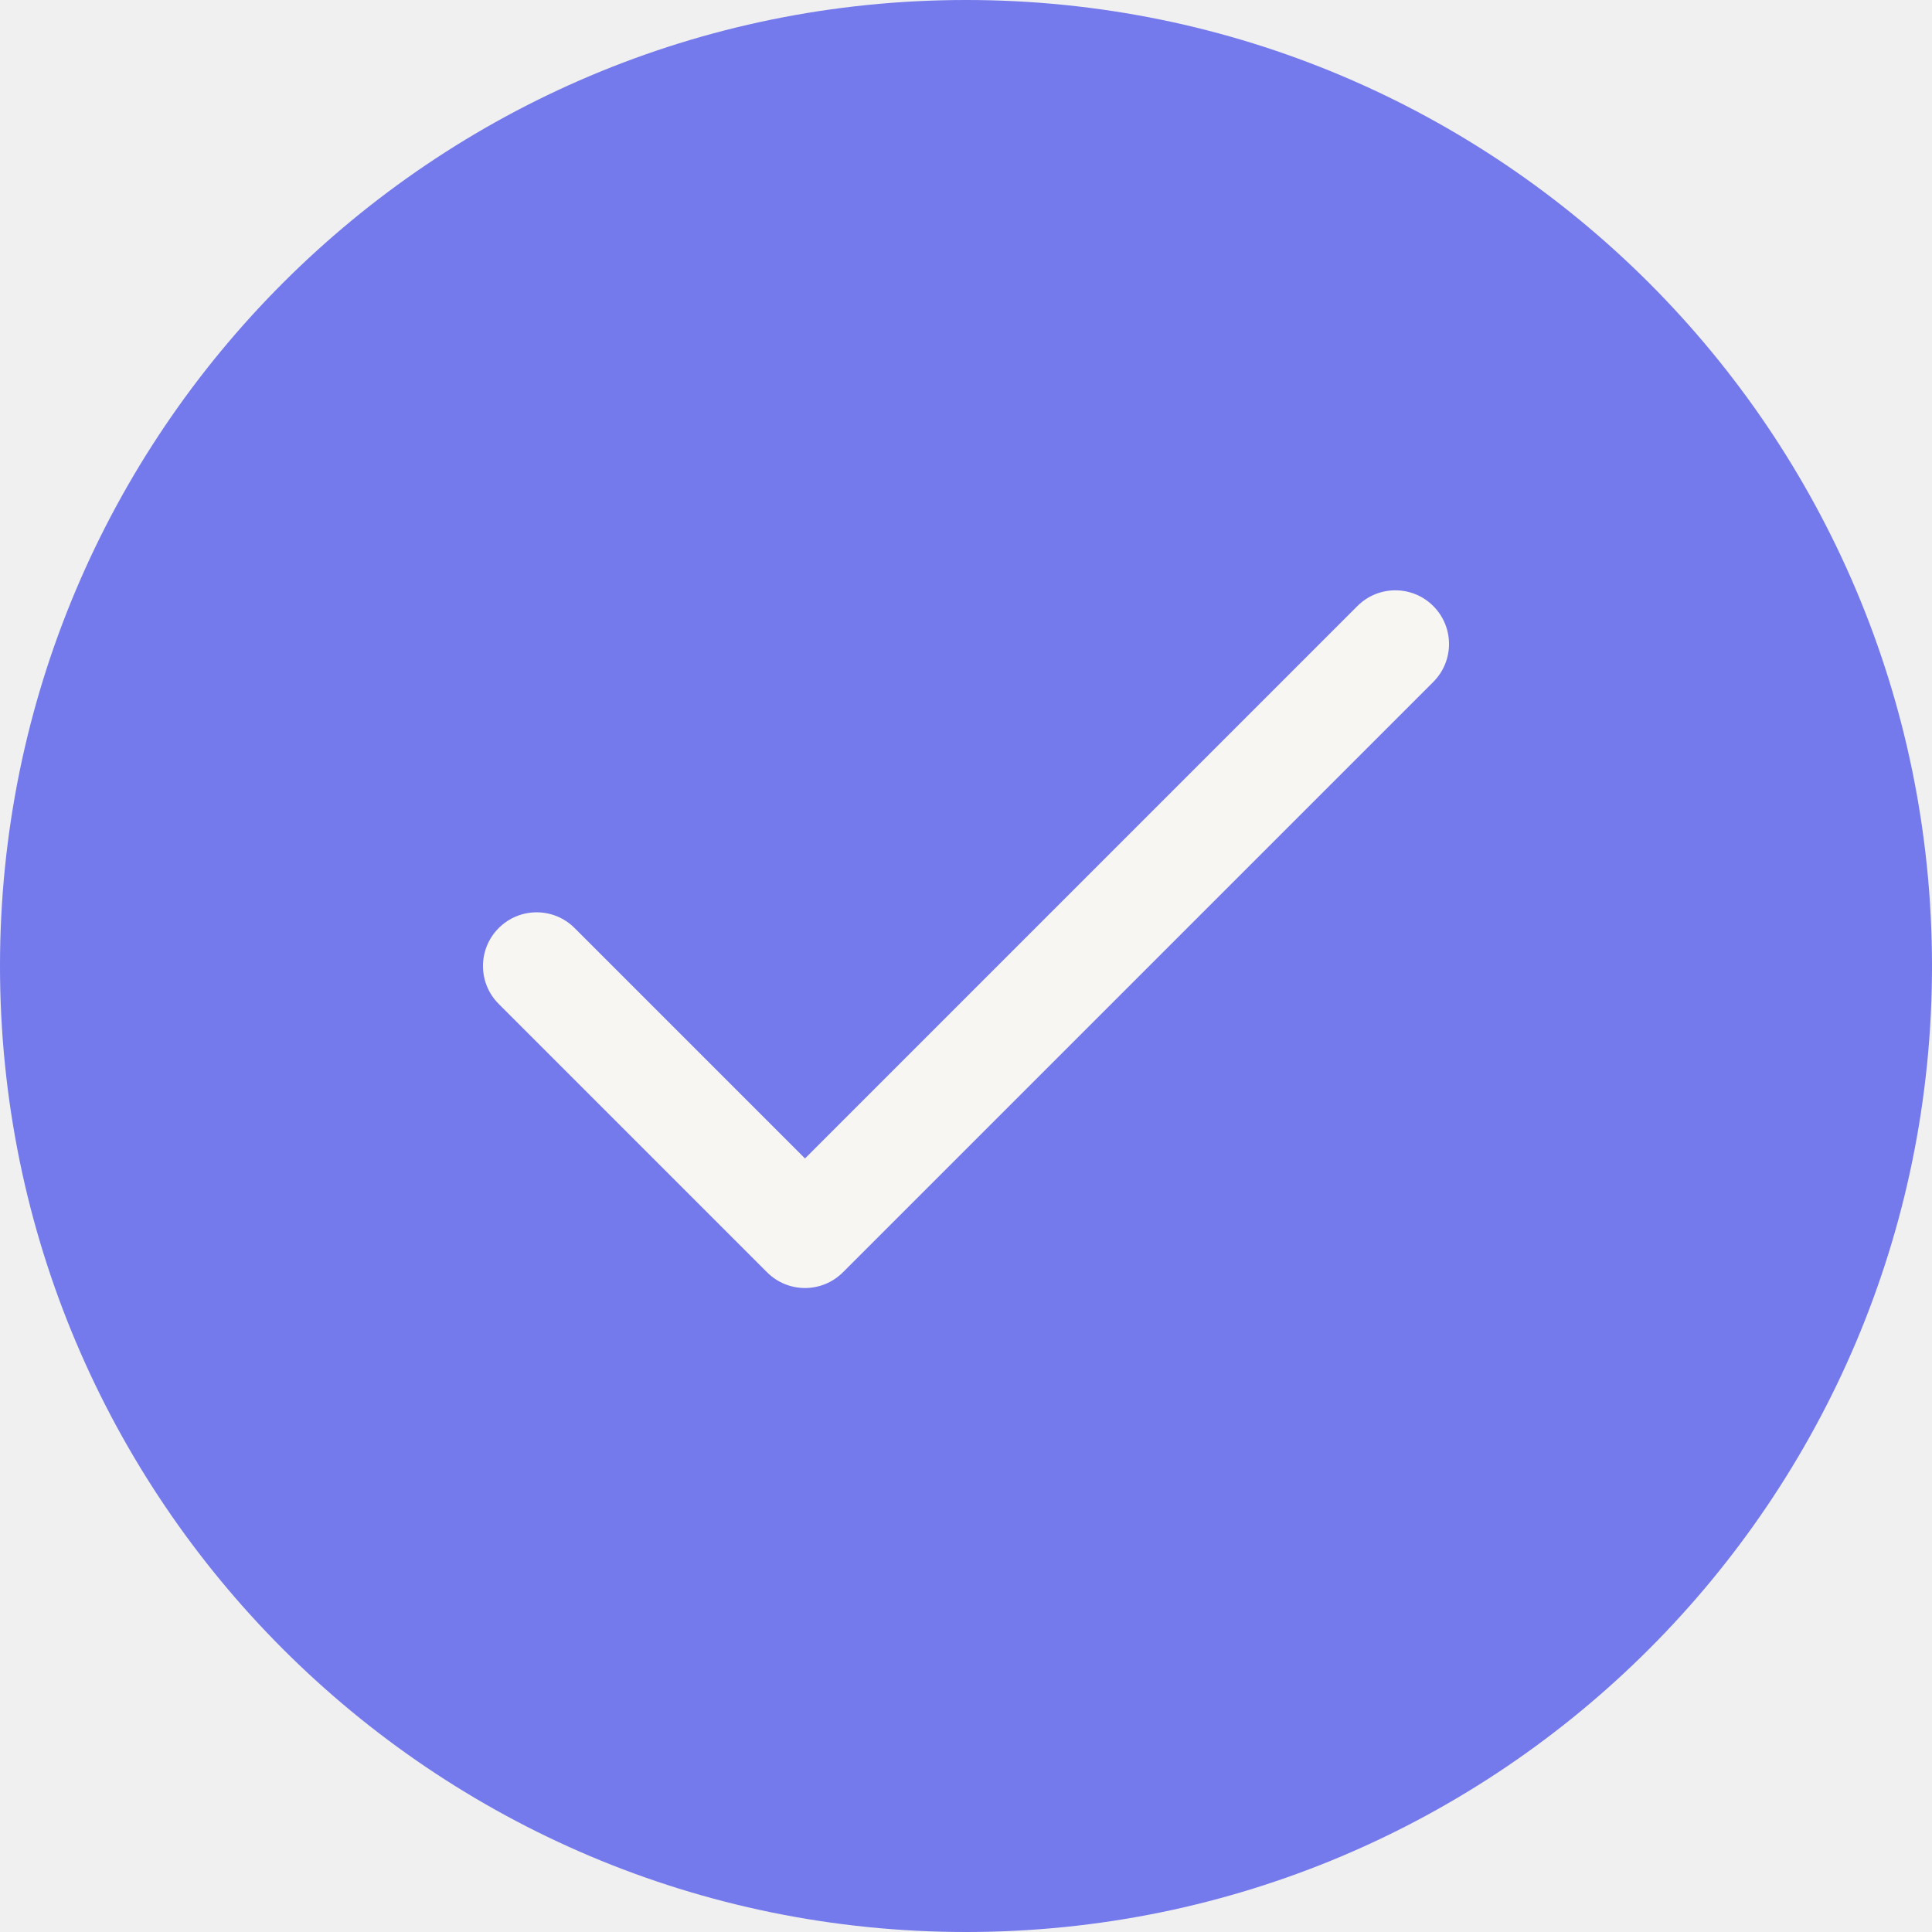
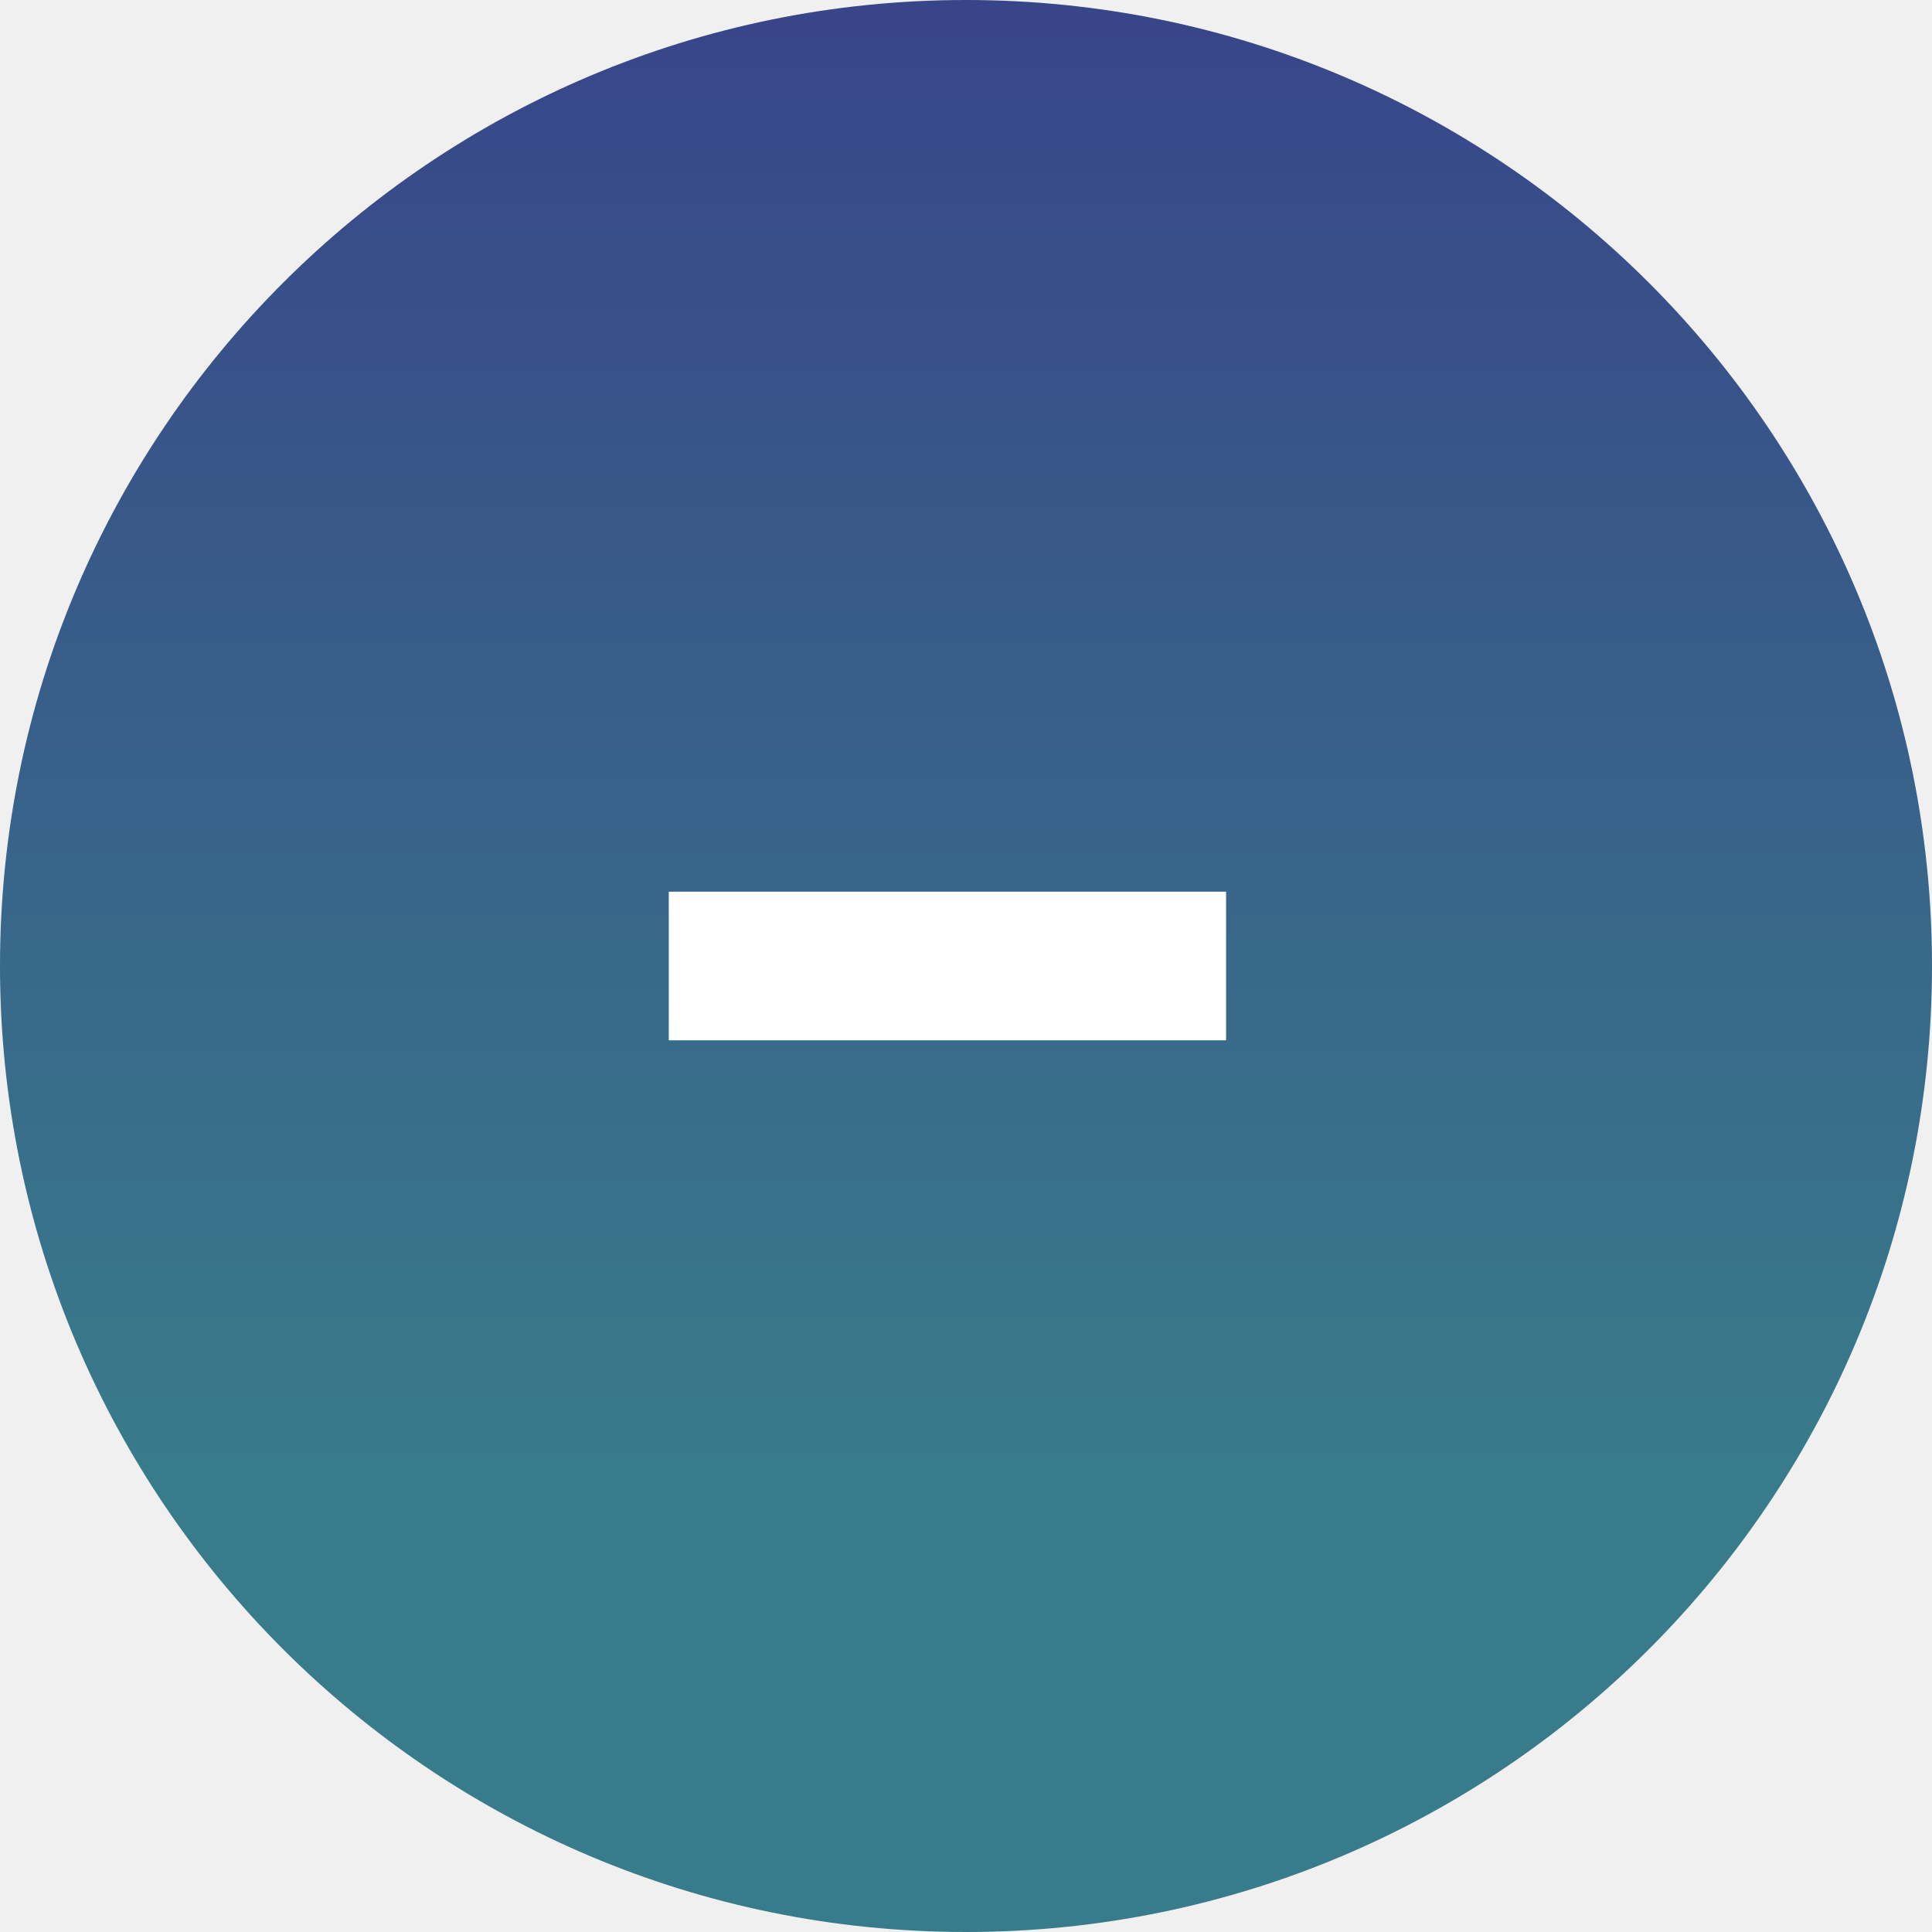
- <svg xmlns="http://www.w3.org/2000/svg" width="36" height="36" viewBox="0 0 36 36" fill="none">
-   <path d="M18 36C27.941 36 36 27.941 36 18C36 8.059 27.941 0 18 0C8.059 0 0 8.059 0 18C0 27.941 8.059 36 18 36Z" fill="#7479EC" />
-   <path fill-rule="evenodd" clip-rule="evenodd" d="M26.707 11.293C27.098 11.683 27.098 12.317 26.707 12.707L15.707 23.707C15.317 24.098 14.683 24.098 14.293 23.707L9.293 18.707C8.902 18.317 8.902 17.683 9.293 17.293C9.683 16.902 10.317 16.902 10.707 17.293L15 21.586L25.293 11.293C25.683 10.902 26.317 10.902 26.707 11.293Z" fill="#F8F6F3" />
+ <svg xmlns="http://www.w3.org/2000/svg" width="26" height="26" viewBox="0 0 26 26" fill="none">
+   <g clip-path="url(#clip0_587_39204)">
+     <path d="M13 26C20.18 26 26 20.18 26 13C26 5.82 20.18 0 13 0C5.82 0 0 5.82 0 13C0 20.18 5.82 26 13 26Z" fill="url(#paint0_linear_587_39204)" />
+     <path d="M9 13H16.5" stroke="white" stroke-width="2" />
+   </g>
+   <defs>
+     <linearGradient id="paint0_linear_587_39204" x1="13" y1="0" x2="13" y2="26" gradientUnits="userSpaceOnUse">
+       <stop stop-color="#384589" />
+       <stop offset="0.76" stop-color="#387B8A" />
+     </linearGradient>
+     <clipPath id="clip0_587_39204">
+       <rect width="26" height="26" fill="white" />
+     </clipPath>
+   </defs>
</svg>
